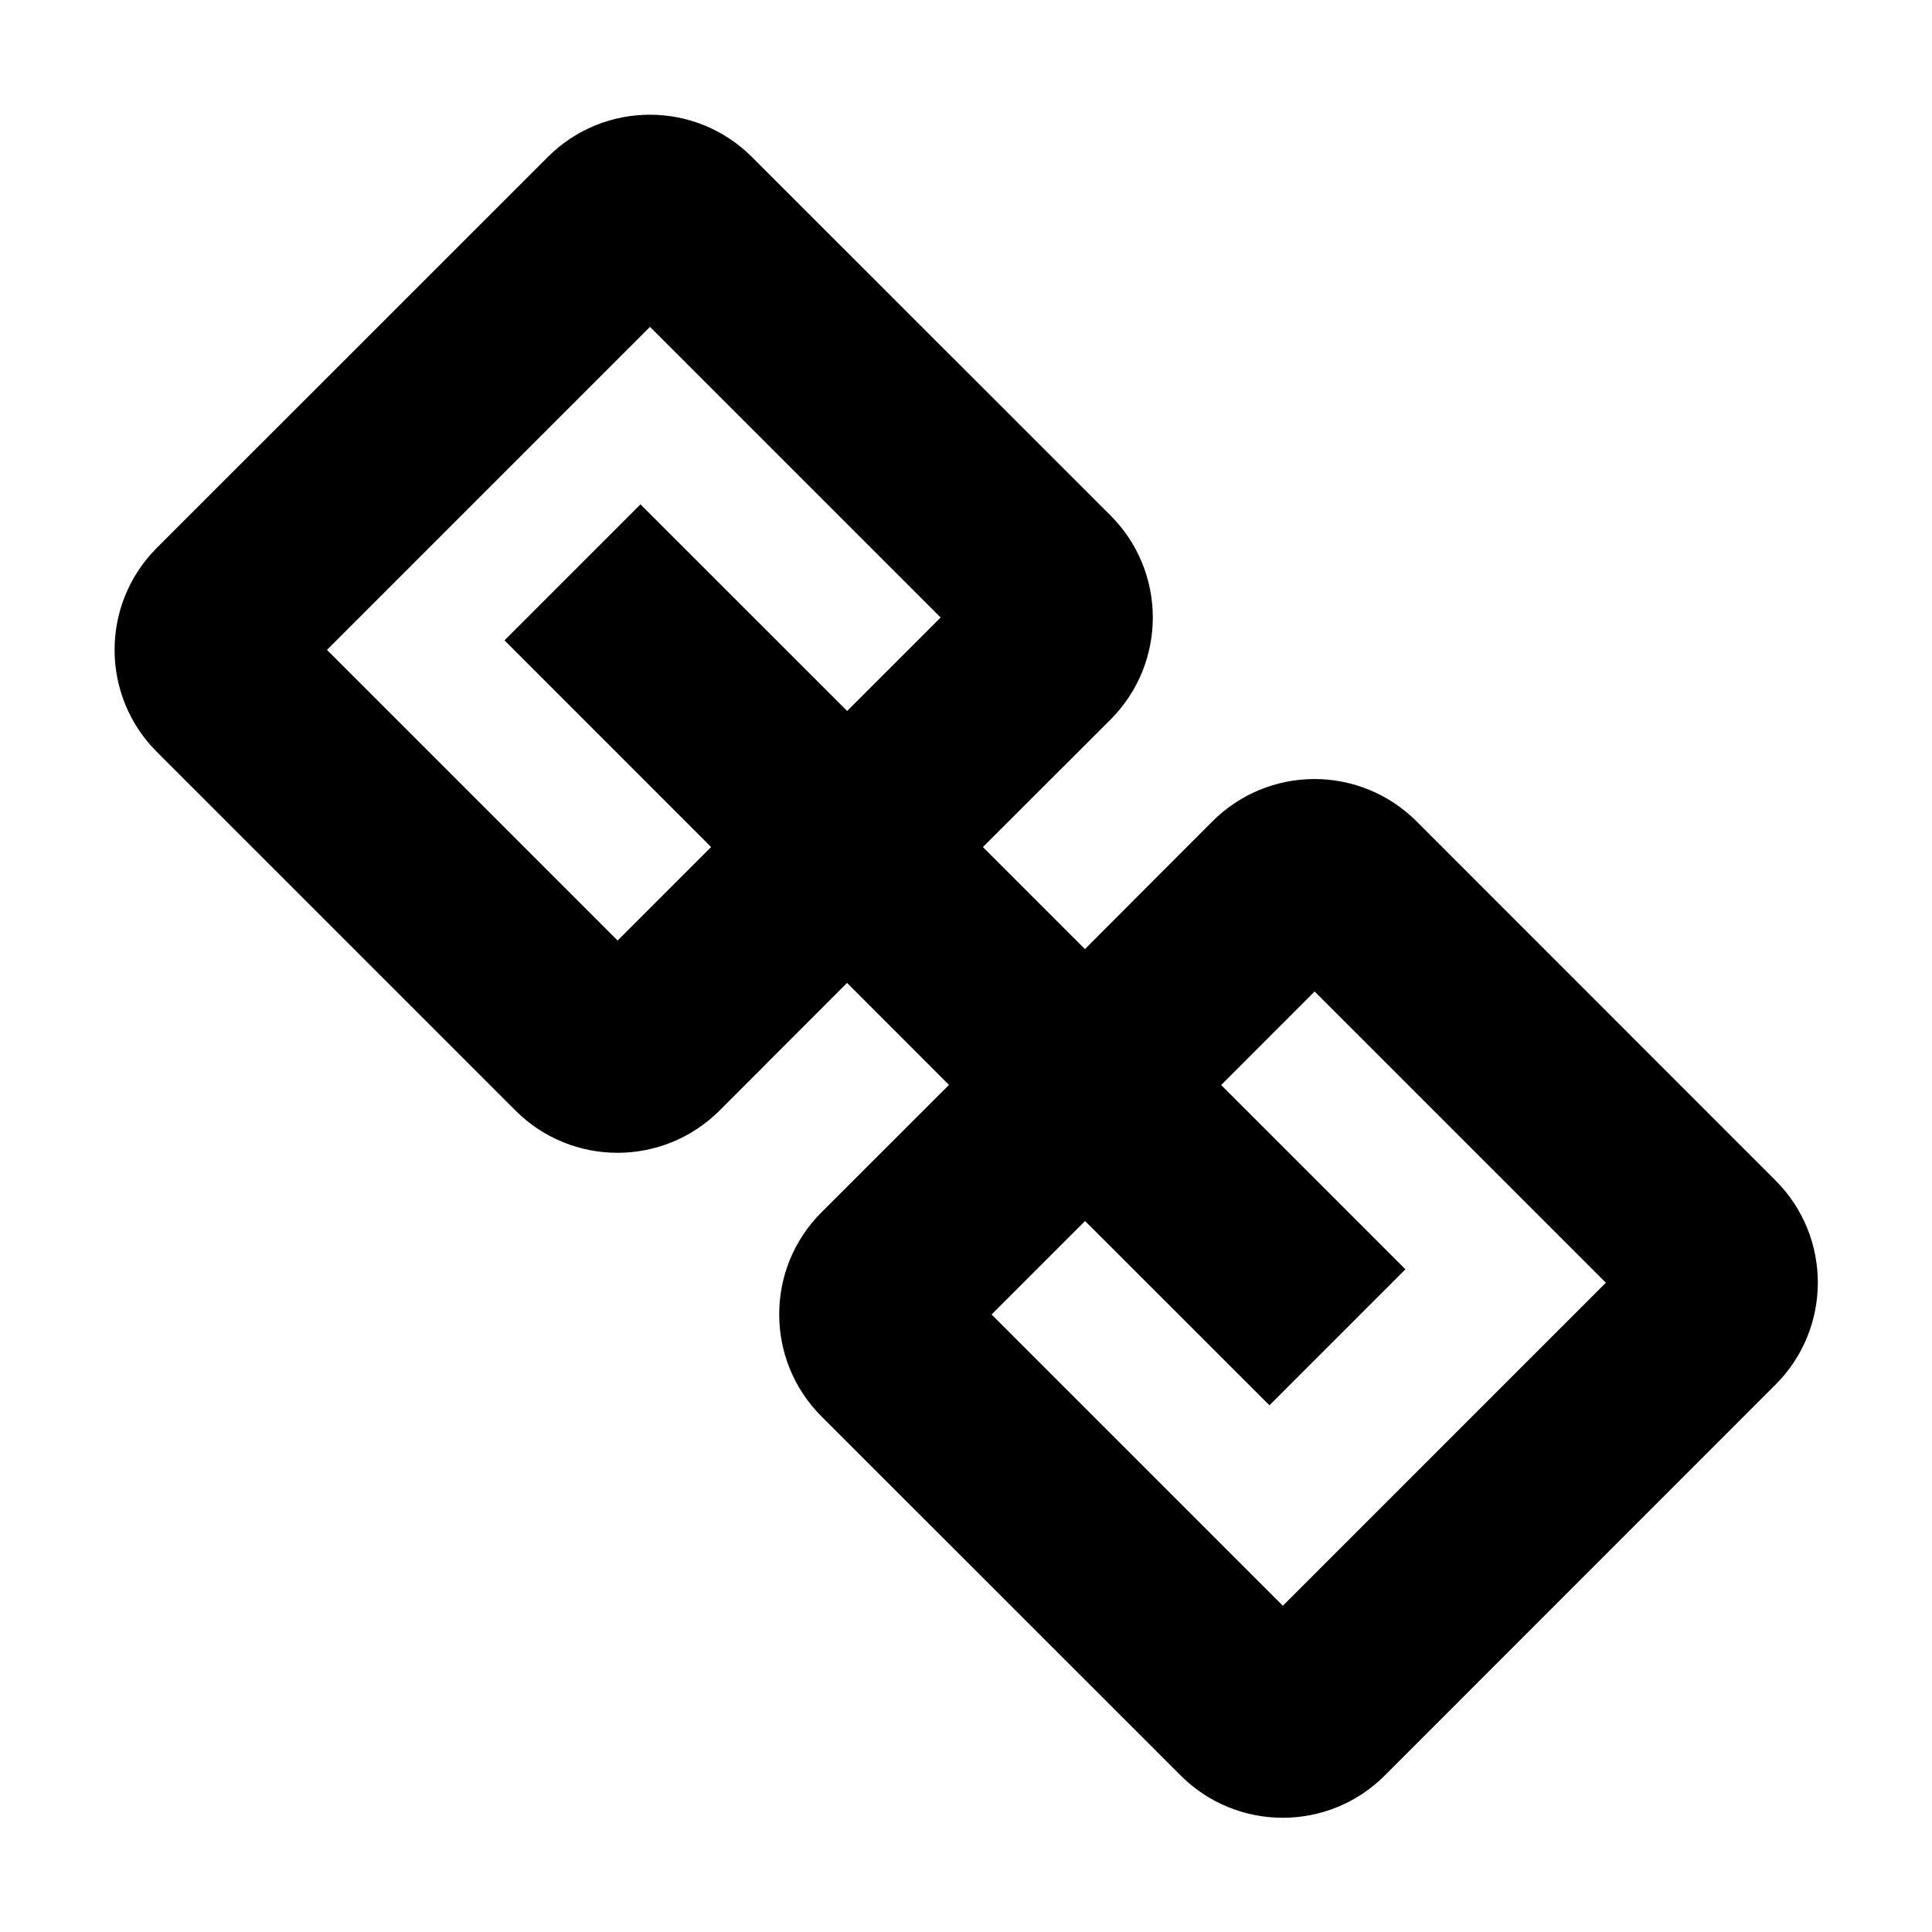
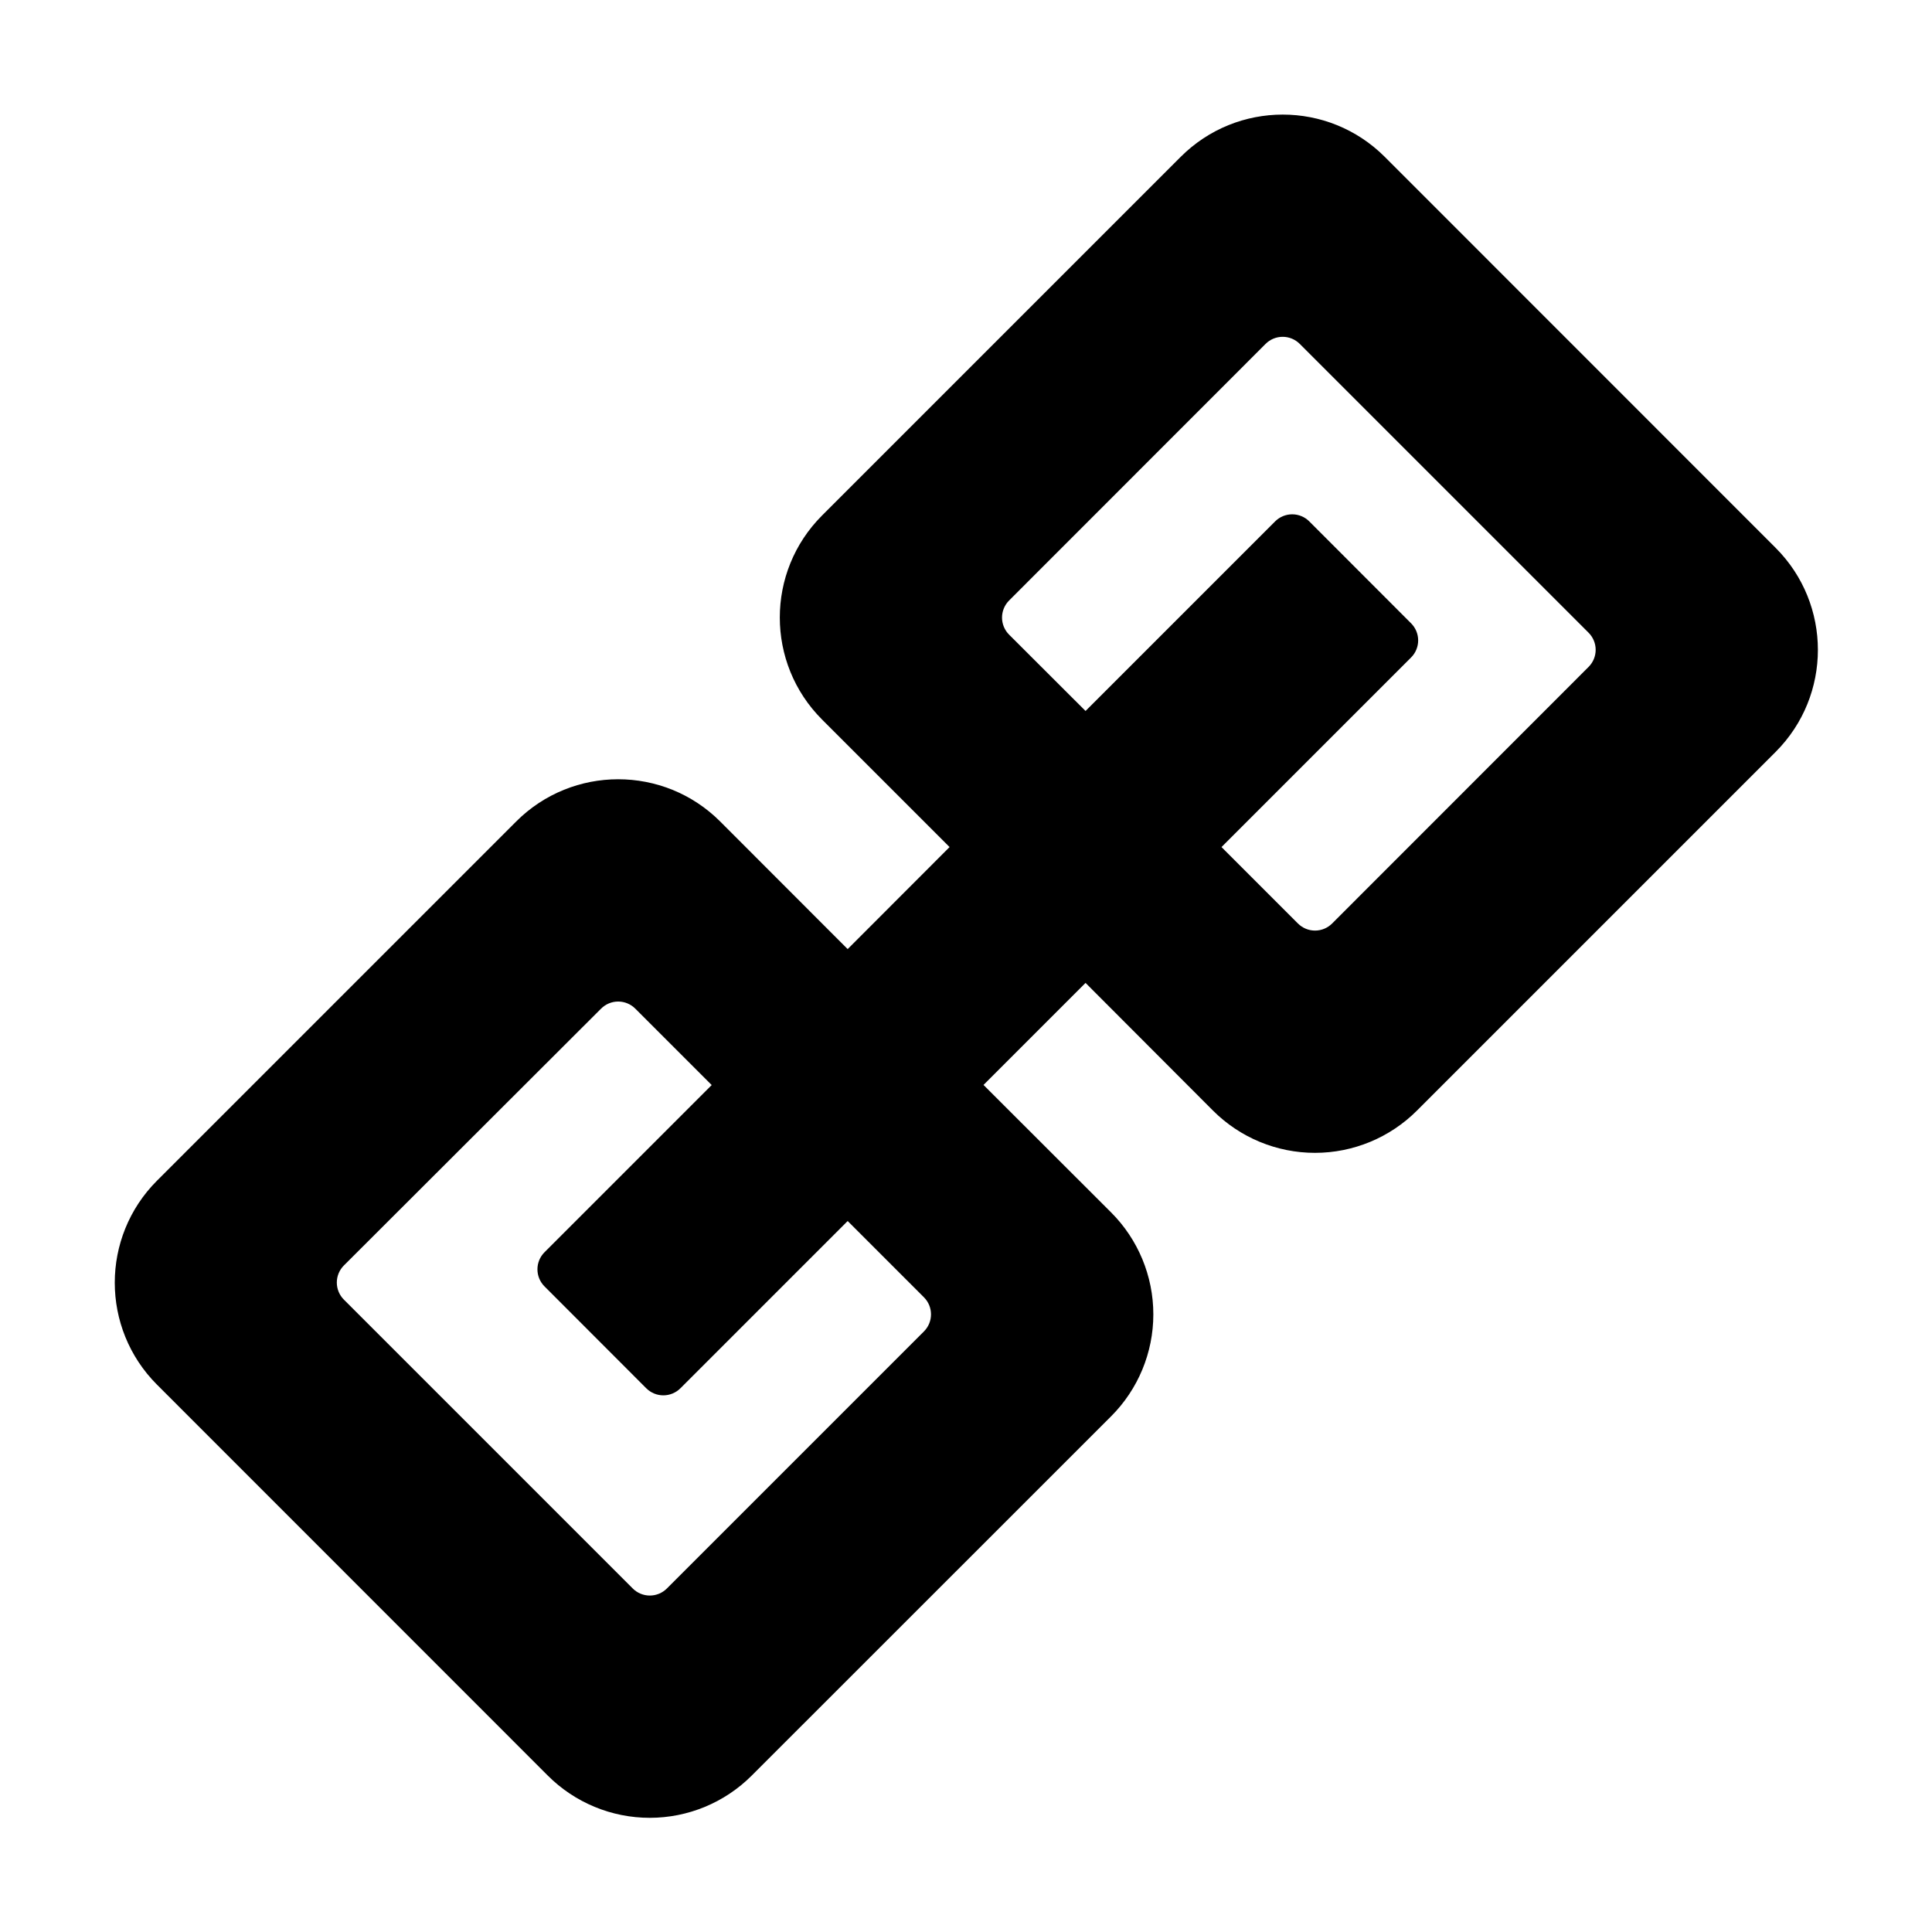
<svg width="16" height="16" fill="currentColor" viewBox="0 0 16 16">
-   <path fill="currentColor" d="m8.14 7.015 1.057-1.056a1.195 1.195 0 0 0 0-1.69L6.227 1.3a1.195 1.195 0 0 0-1.69 0L1.299 4.537a1.195 1.195 0 0 0 0 1.69l2.97 2.97a1.195 1.195 0 0 0 1.69 0L7.015 8.14l.844.845-1.056 1.055a1.195 1.195 0 0 0 0 1.69l2.975 2.974a1.195 1.195 0 0 0 1.69 0l3.237-3.238a1.195 1.195 0 0 0 0-1.689l-2.974-2.975a1.194 1.194 0 0 0-1.69 0L8.985 7.86zM2.708 5.382l2.675-2.675 2.407 2.407-.774.774-1.712-1.711-1.126 1.126 1.711 1.712-.774.774zm6.278 4.73 1.527 1.526 1.126-1.126-1.526-1.526.774-.775 2.412 2.412-2.675 2.675-2.412-2.412z" />
+   <path fill="currentColor" d="M7.864 7.015 6.808 5.959a1.195 1.195 0 0 1 0-1.69l2.97-2.97a1.195 1.195 0 0 1 1.69 0l3.237 3.238a1.195 1.195 0 0 1 0 1.69l-2.97 2.97a1.194 1.194 0 0 1-1.69 0L8.99 8.14l-.845.845 1.056 1.055a1.194 1.194 0 0 1 0 1.69l-2.975 2.974a1.194 1.194 0 0 1-1.69 0L1.3 11.467a1.195 1.195 0 0 1 0-1.689l2.975-2.975a1.195 1.195 0 0 1 1.689 0L7.02 7.86zm5.292-1.492a.2.2 0 0 0 0-.283l-2.392-2.392a.2.2 0 0 0-.283 0L8.357 4.973a.2.2 0 0 0 0 .283l.633.632 1.57-1.57a.2.2 0 0 1 .283 0l.843.844a.2.2 0 0 1 0 .283l-1.57 1.57.633.633a.2.2 0 0 0 .283 0zM7.02 10.112l-1.385 1.385a.2.2 0 0 1-.283 0l-.843-.844a.2.2 0 0 1 0-.282l1.385-1.385-.633-.633a.2.2 0 0 0-.283 0L2.848 10.48a.2.2 0 0 0 0 .283l2.392 2.392a.2.2 0 0 0 .283 0l2.129-2.129a.2.2 0 0 0 0-.282z" />
</svg>
